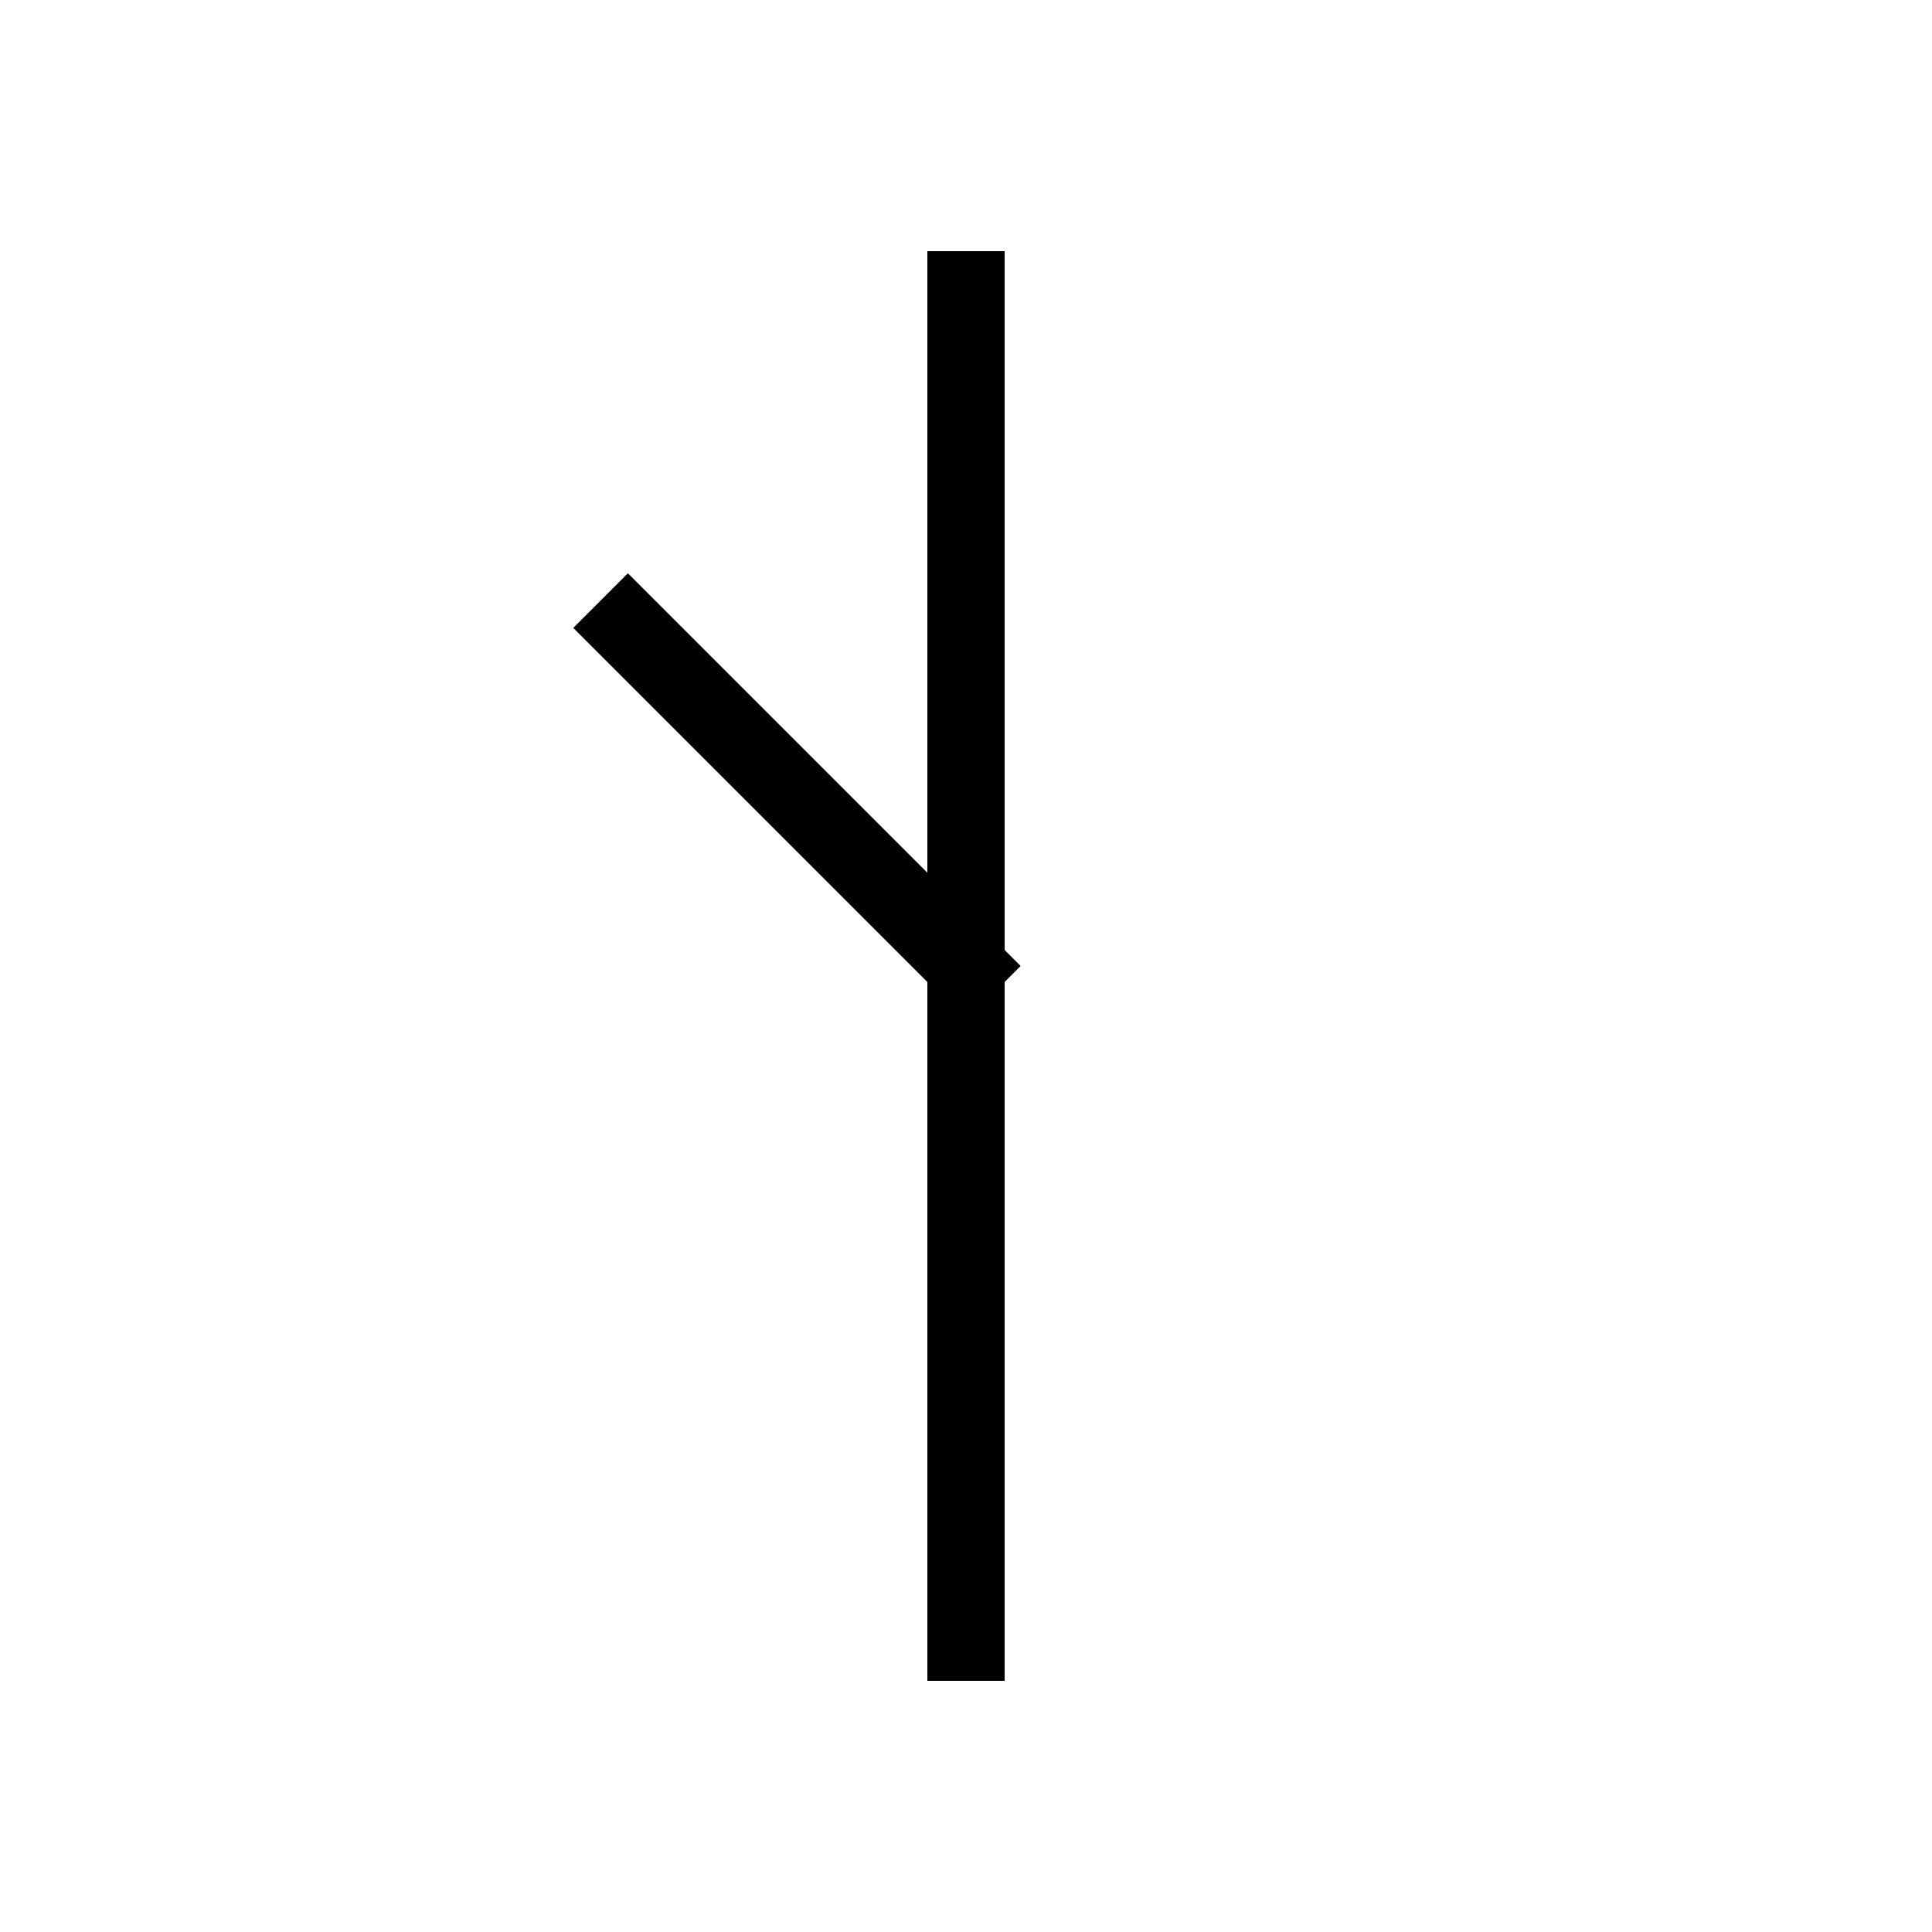
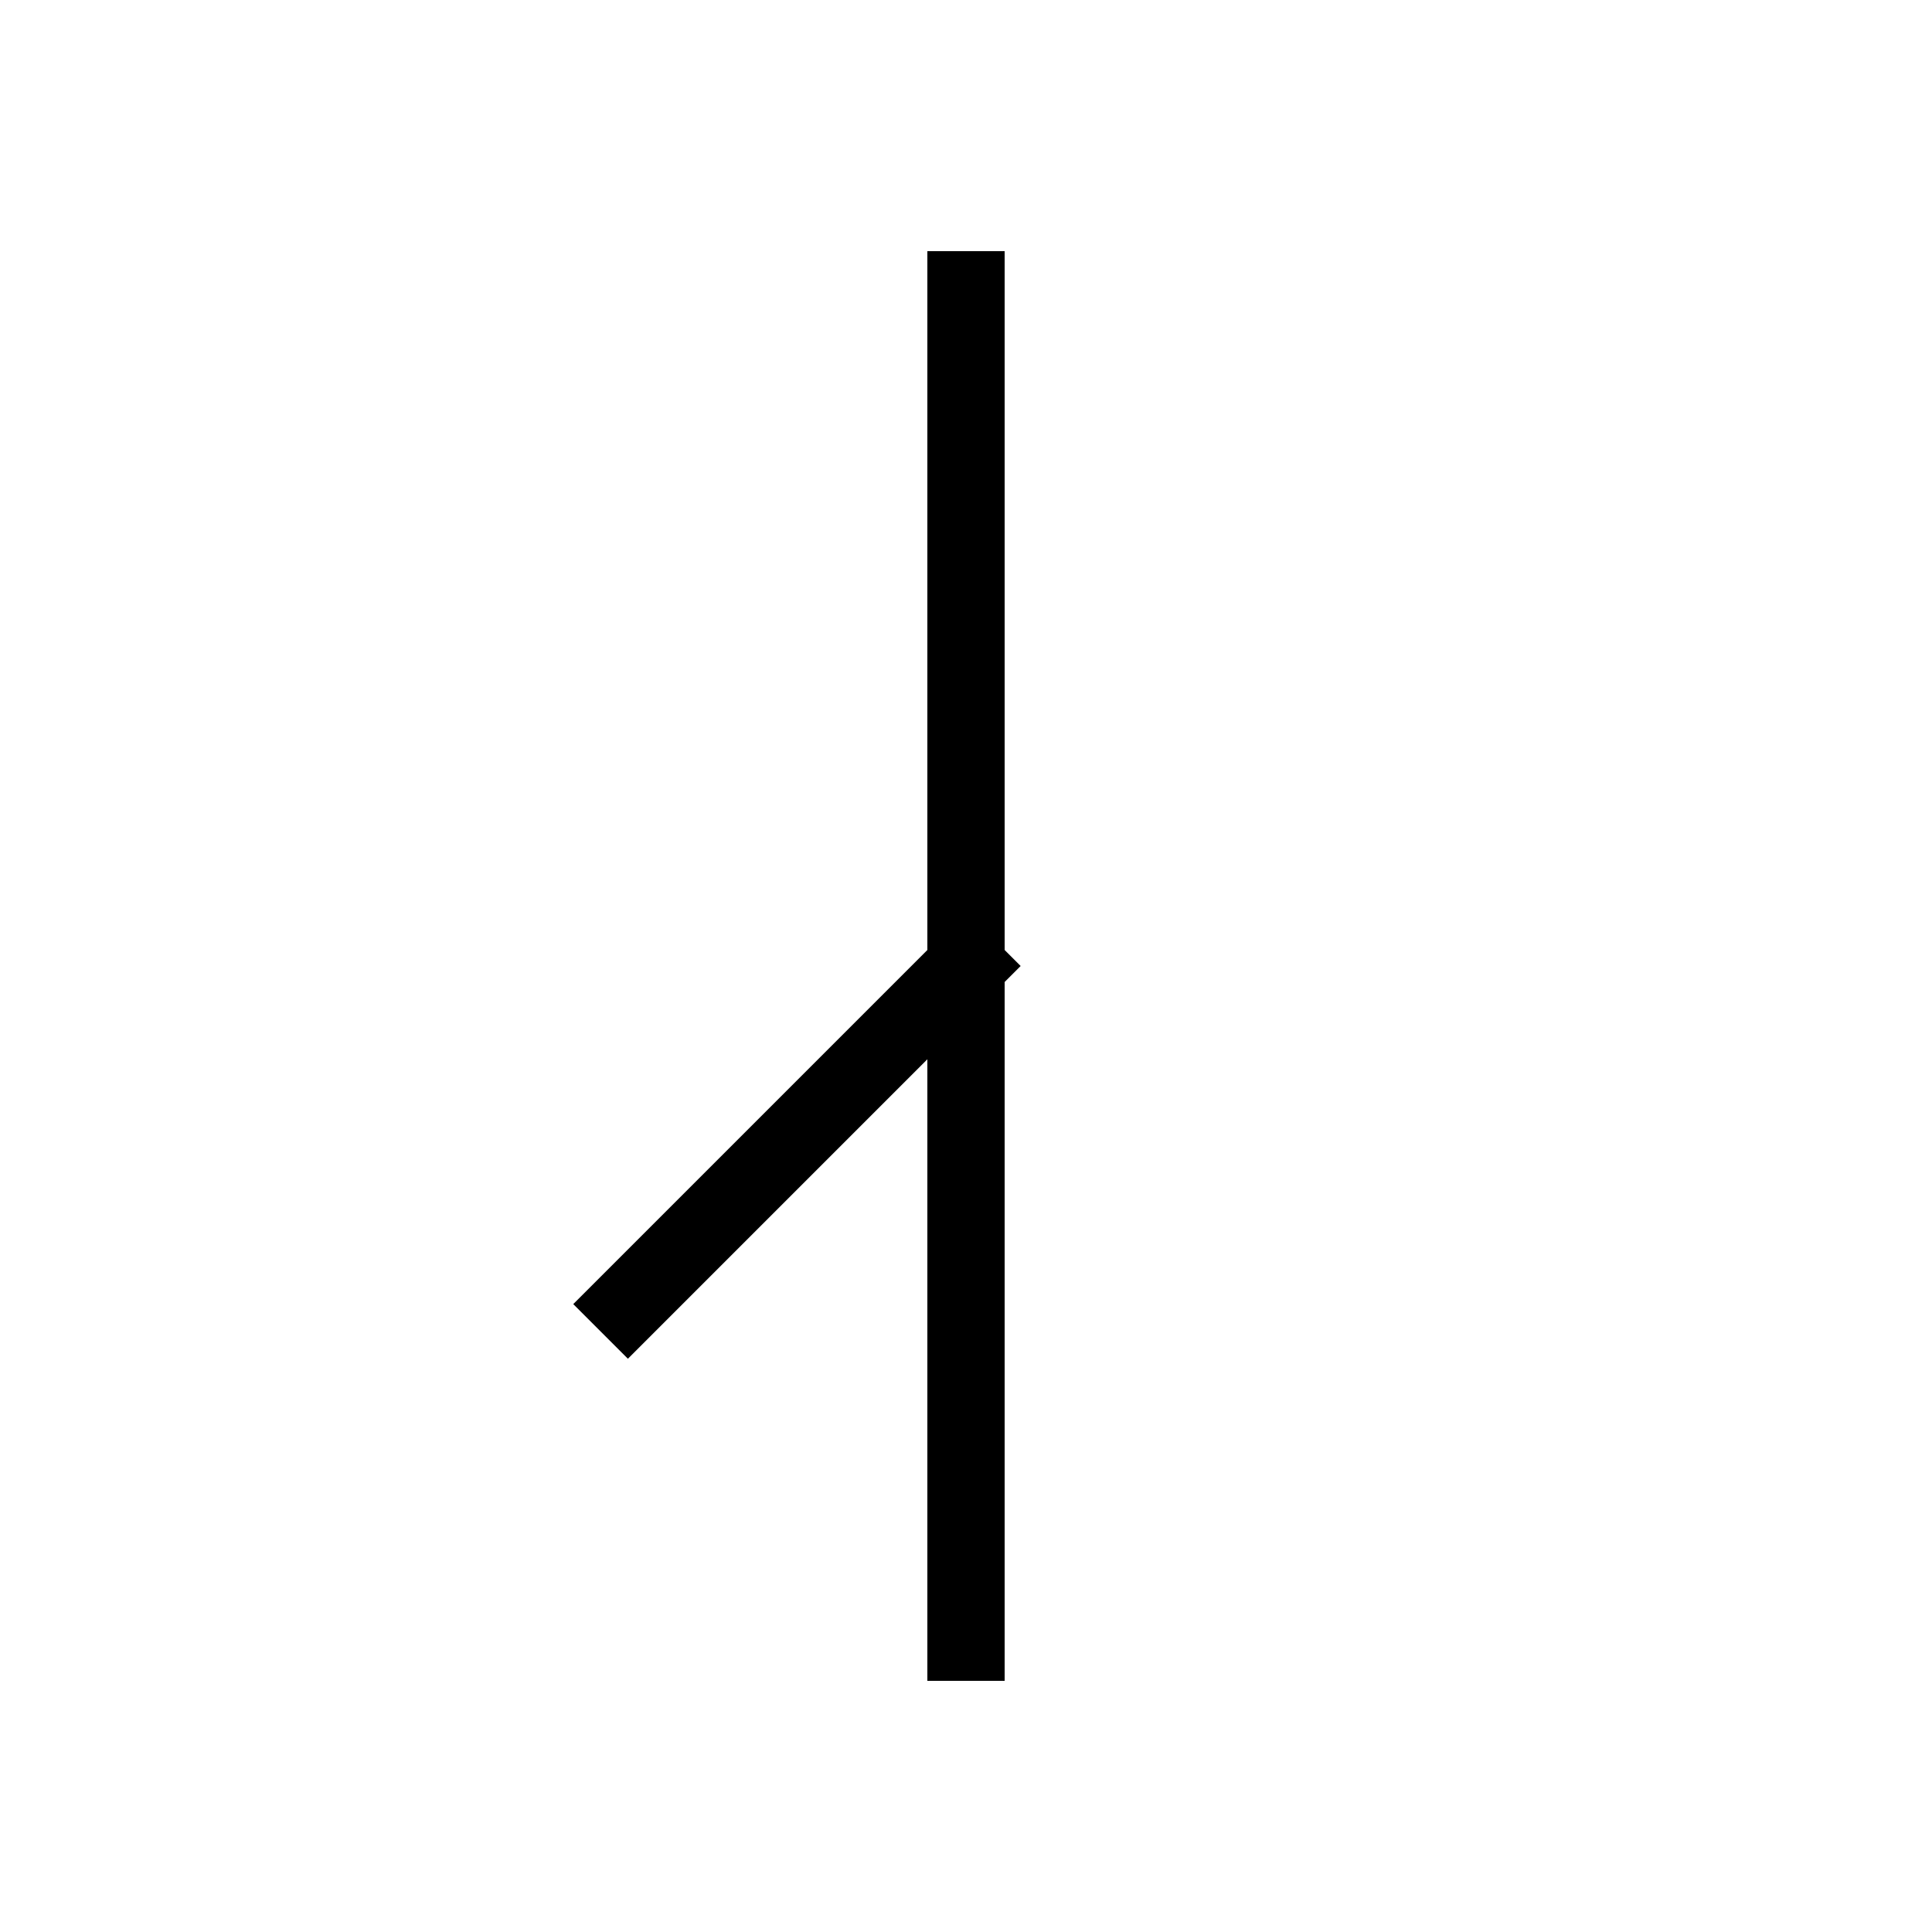
<svg xmlns="http://www.w3.org/2000/svg" viewBox="0 0 100 100" width="100" height="100">
  <line x1="50" y1="15" x2="50" y2="85" stroke="black" stroke-width="4" stroke-linecap="square" />
-   <line x1="50" y1="50" x2="32.5" y2="32.5" stroke="black" stroke-width="4" stroke-linecap="square" />
+   <line x1="50" y1="50" x2="32.5" y2="67.5" stroke="black" stroke-width="4" stroke-linecap="square" />
</svg>
